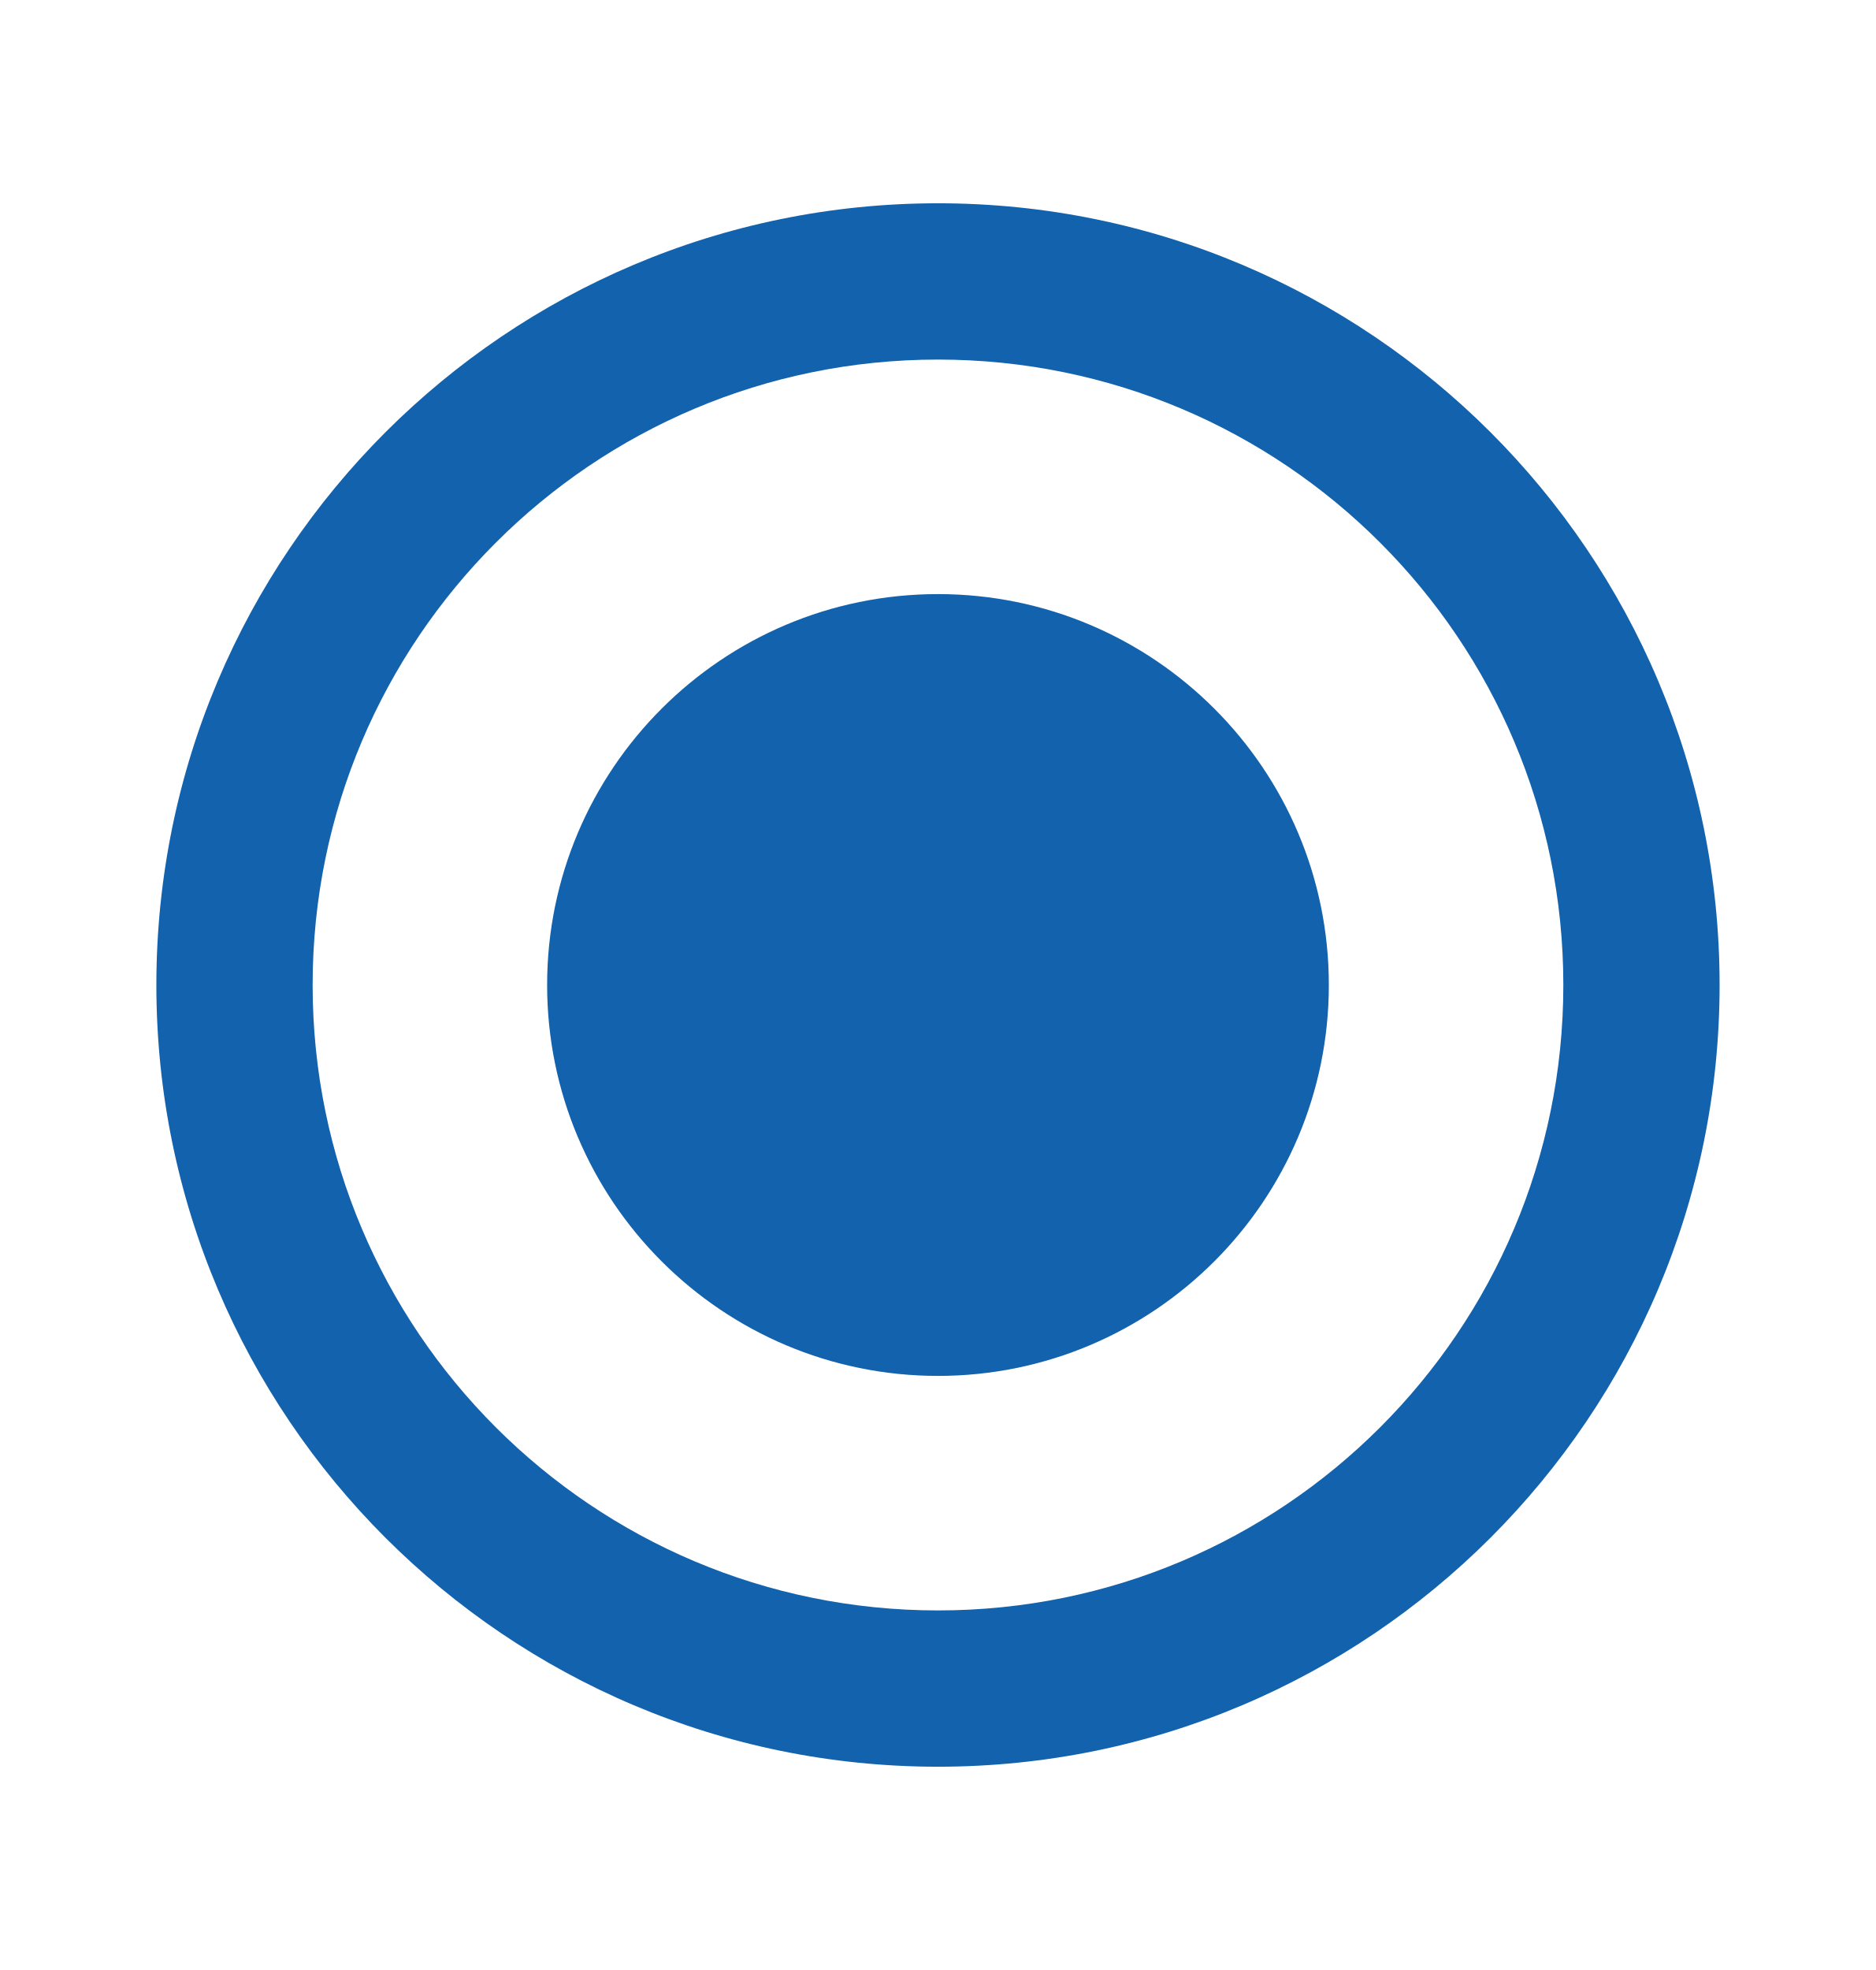
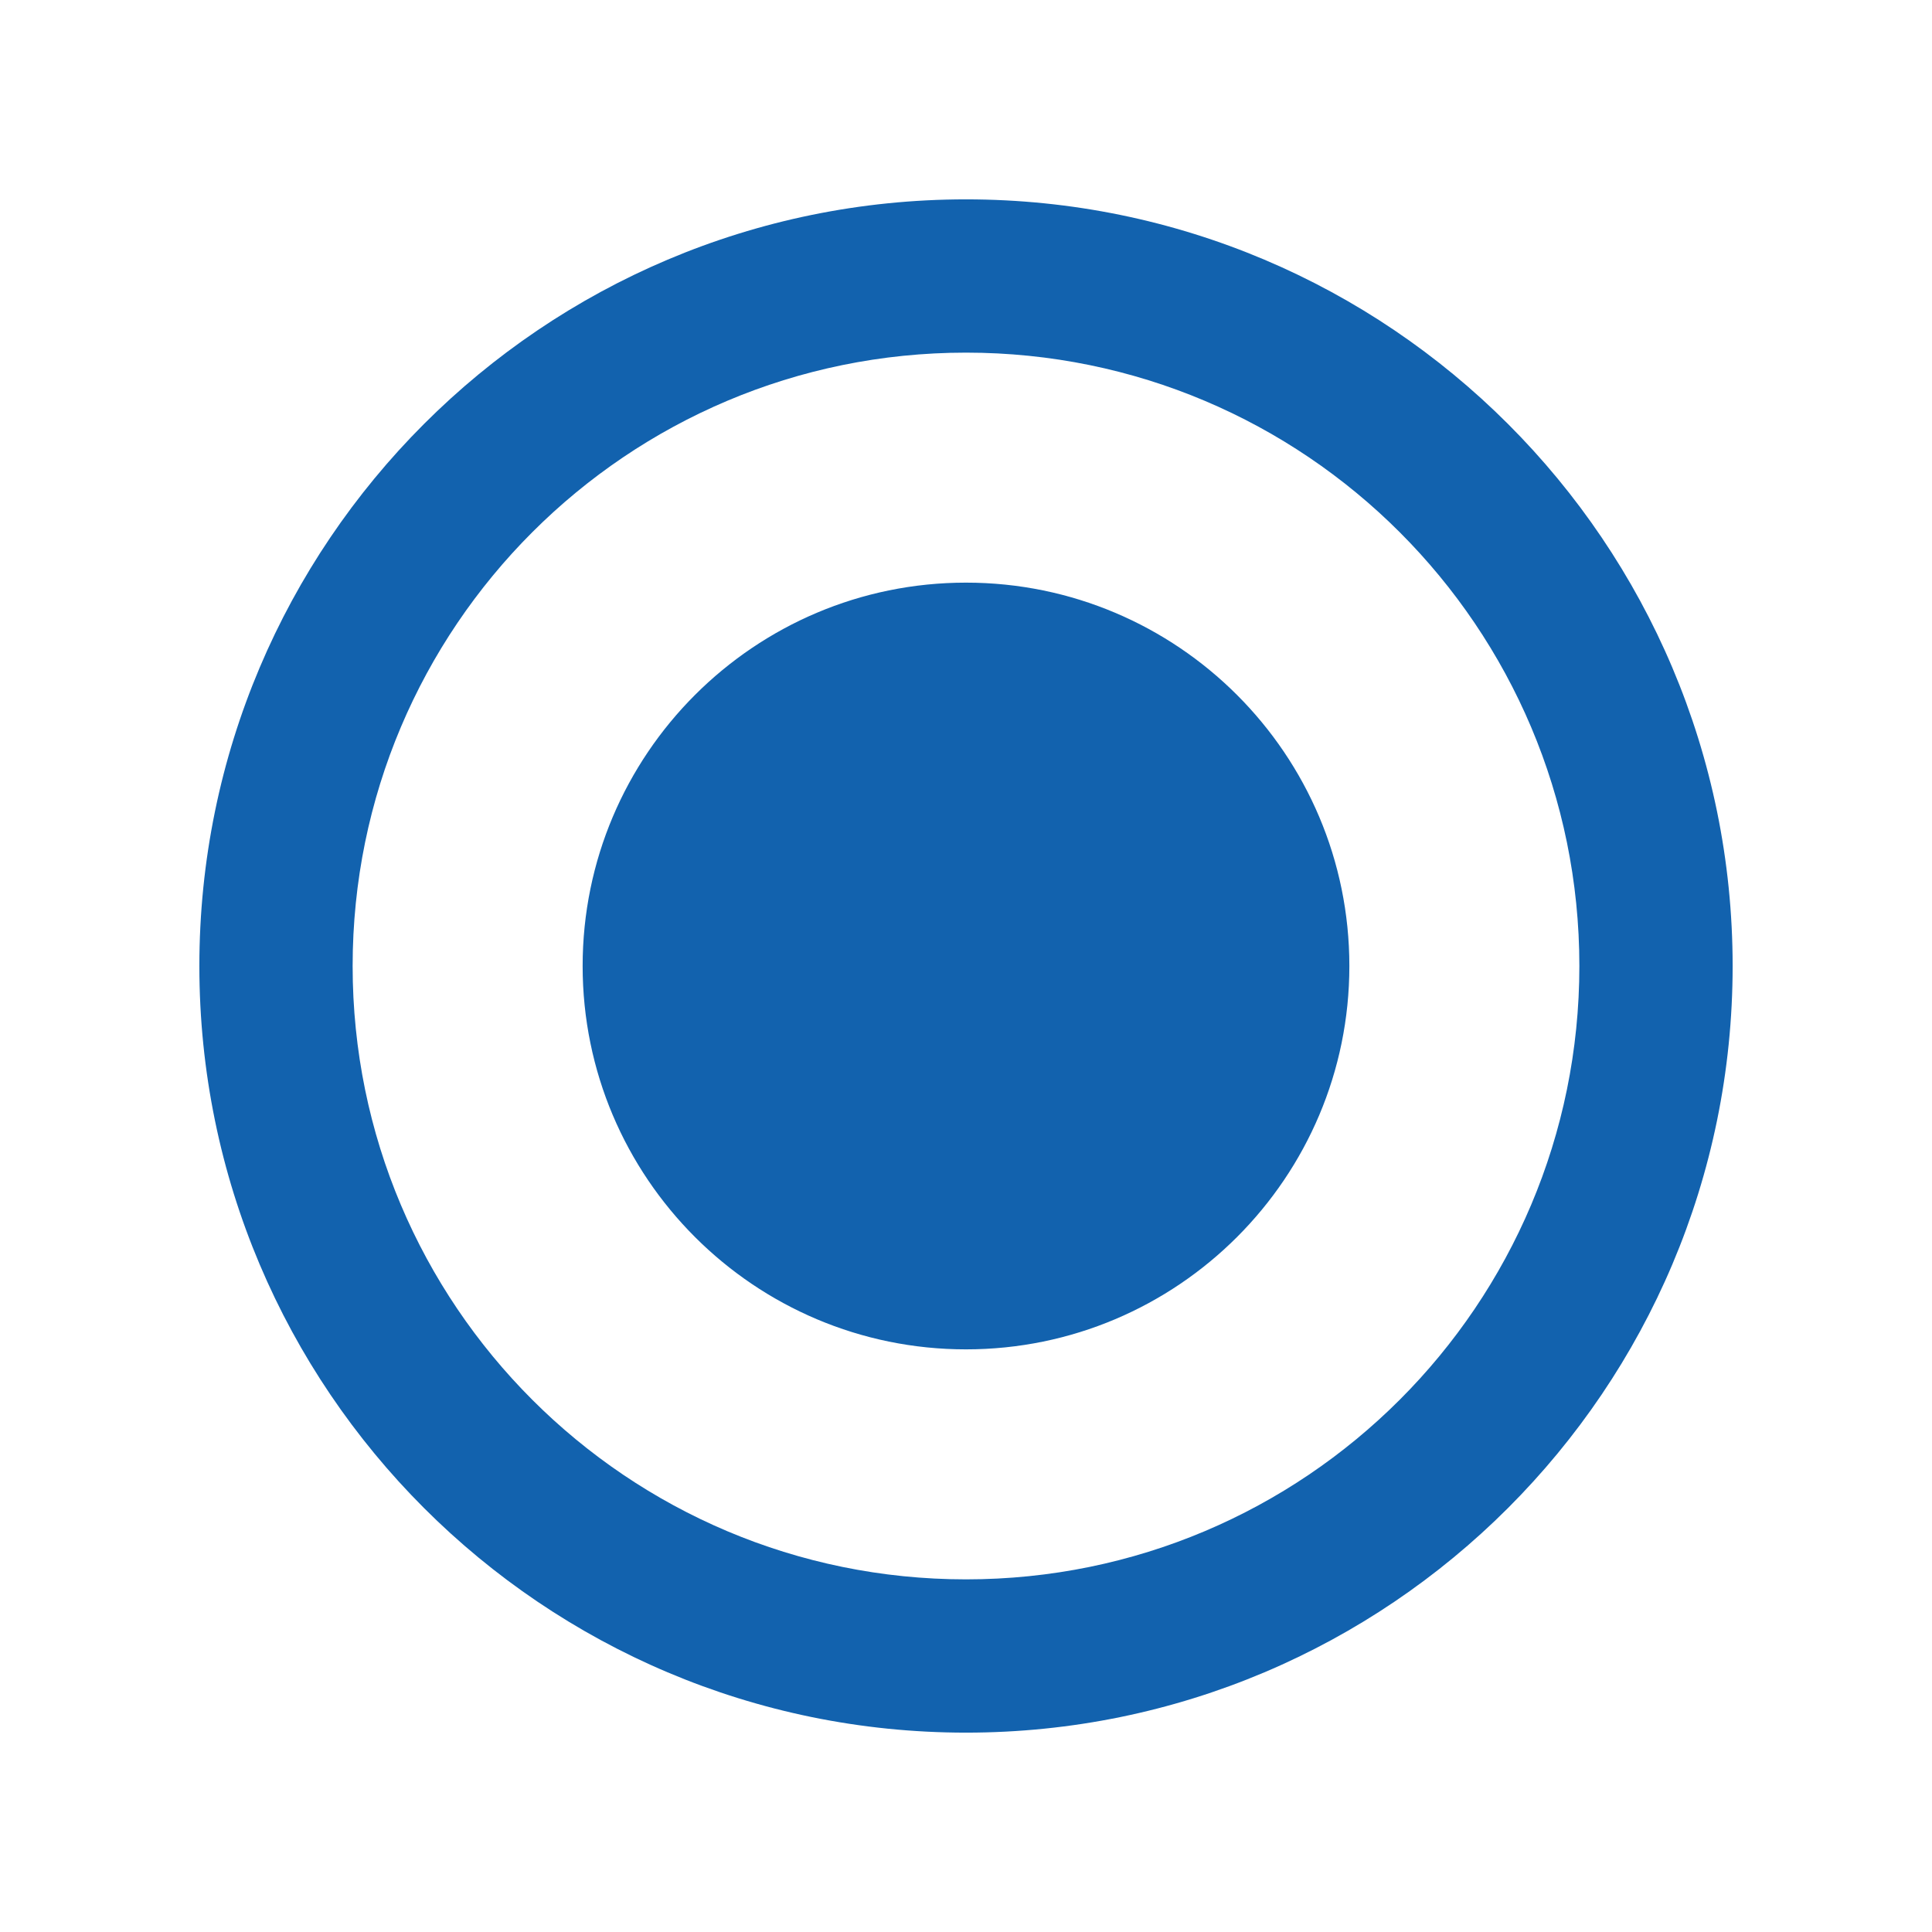
- <svg xmlns="http://www.w3.org/2000/svg" width="20" height="21" viewBox="0 0 20 21" fill="none">
-   <path d="M10 6.333C7.7 6.333 5.833 8.2 5.833 10.5C5.833 12.8 7.7 14.667 10 14.667C12.3 14.667 14.167 12.8 14.167 10.5C14.167 8.2 12.3 6.333 10 6.333ZM10 2.167C5.4 2.167 1.667 5.9 1.667 10.5C1.667 15.1 5.4 18.833 10 18.833C14.6 18.833 18.333 15.1 18.333 10.5C18.333 5.9 14.6 2.167 10 2.167ZM10 17.167C6.317 17.167 3.333 14.183 3.333 10.5C3.333 6.817 6.317 3.833 10 3.833C13.683 3.833 16.667 6.817 16.667 10.5C16.667 14.183 13.683 17.167 10 17.167Z" fill="#1262AE" />
+ <svg xmlns="http://www.w3.org/2000/svg" width="21" height="21" viewBox="0 0 21 21" fill="none">
+   <path d="M10.5 14.667C8.2 14.667 6.333 12.8 6.333 10.5C6.333 8.2 8.2 6.333 10.5 6.333C12.8 6.333 14.667 8.2 14.667 10.5C14.667 12.8 12.8 14.667 10.5 14.667ZM10.5 18.833C5.9 18.833 2.167 15.1 2.167 10.5C2.167 5.9 5.9 2.167 10.5 2.167C15.1 2.167 18.833 5.9 18.833 10.5C18.833 15.1 15.1 18.833 10.5 18.833ZM10.5 3.833C6.817 3.833 3.833 6.817 3.833 10.5C3.833 14.183 6.817 17.167 10.5 17.167C14.183 17.167 17.167 14.183 17.167 10.5C17.167 6.817 14.183 3.833 10.5 3.833Z" fill="#1262AE" />
</svg>
